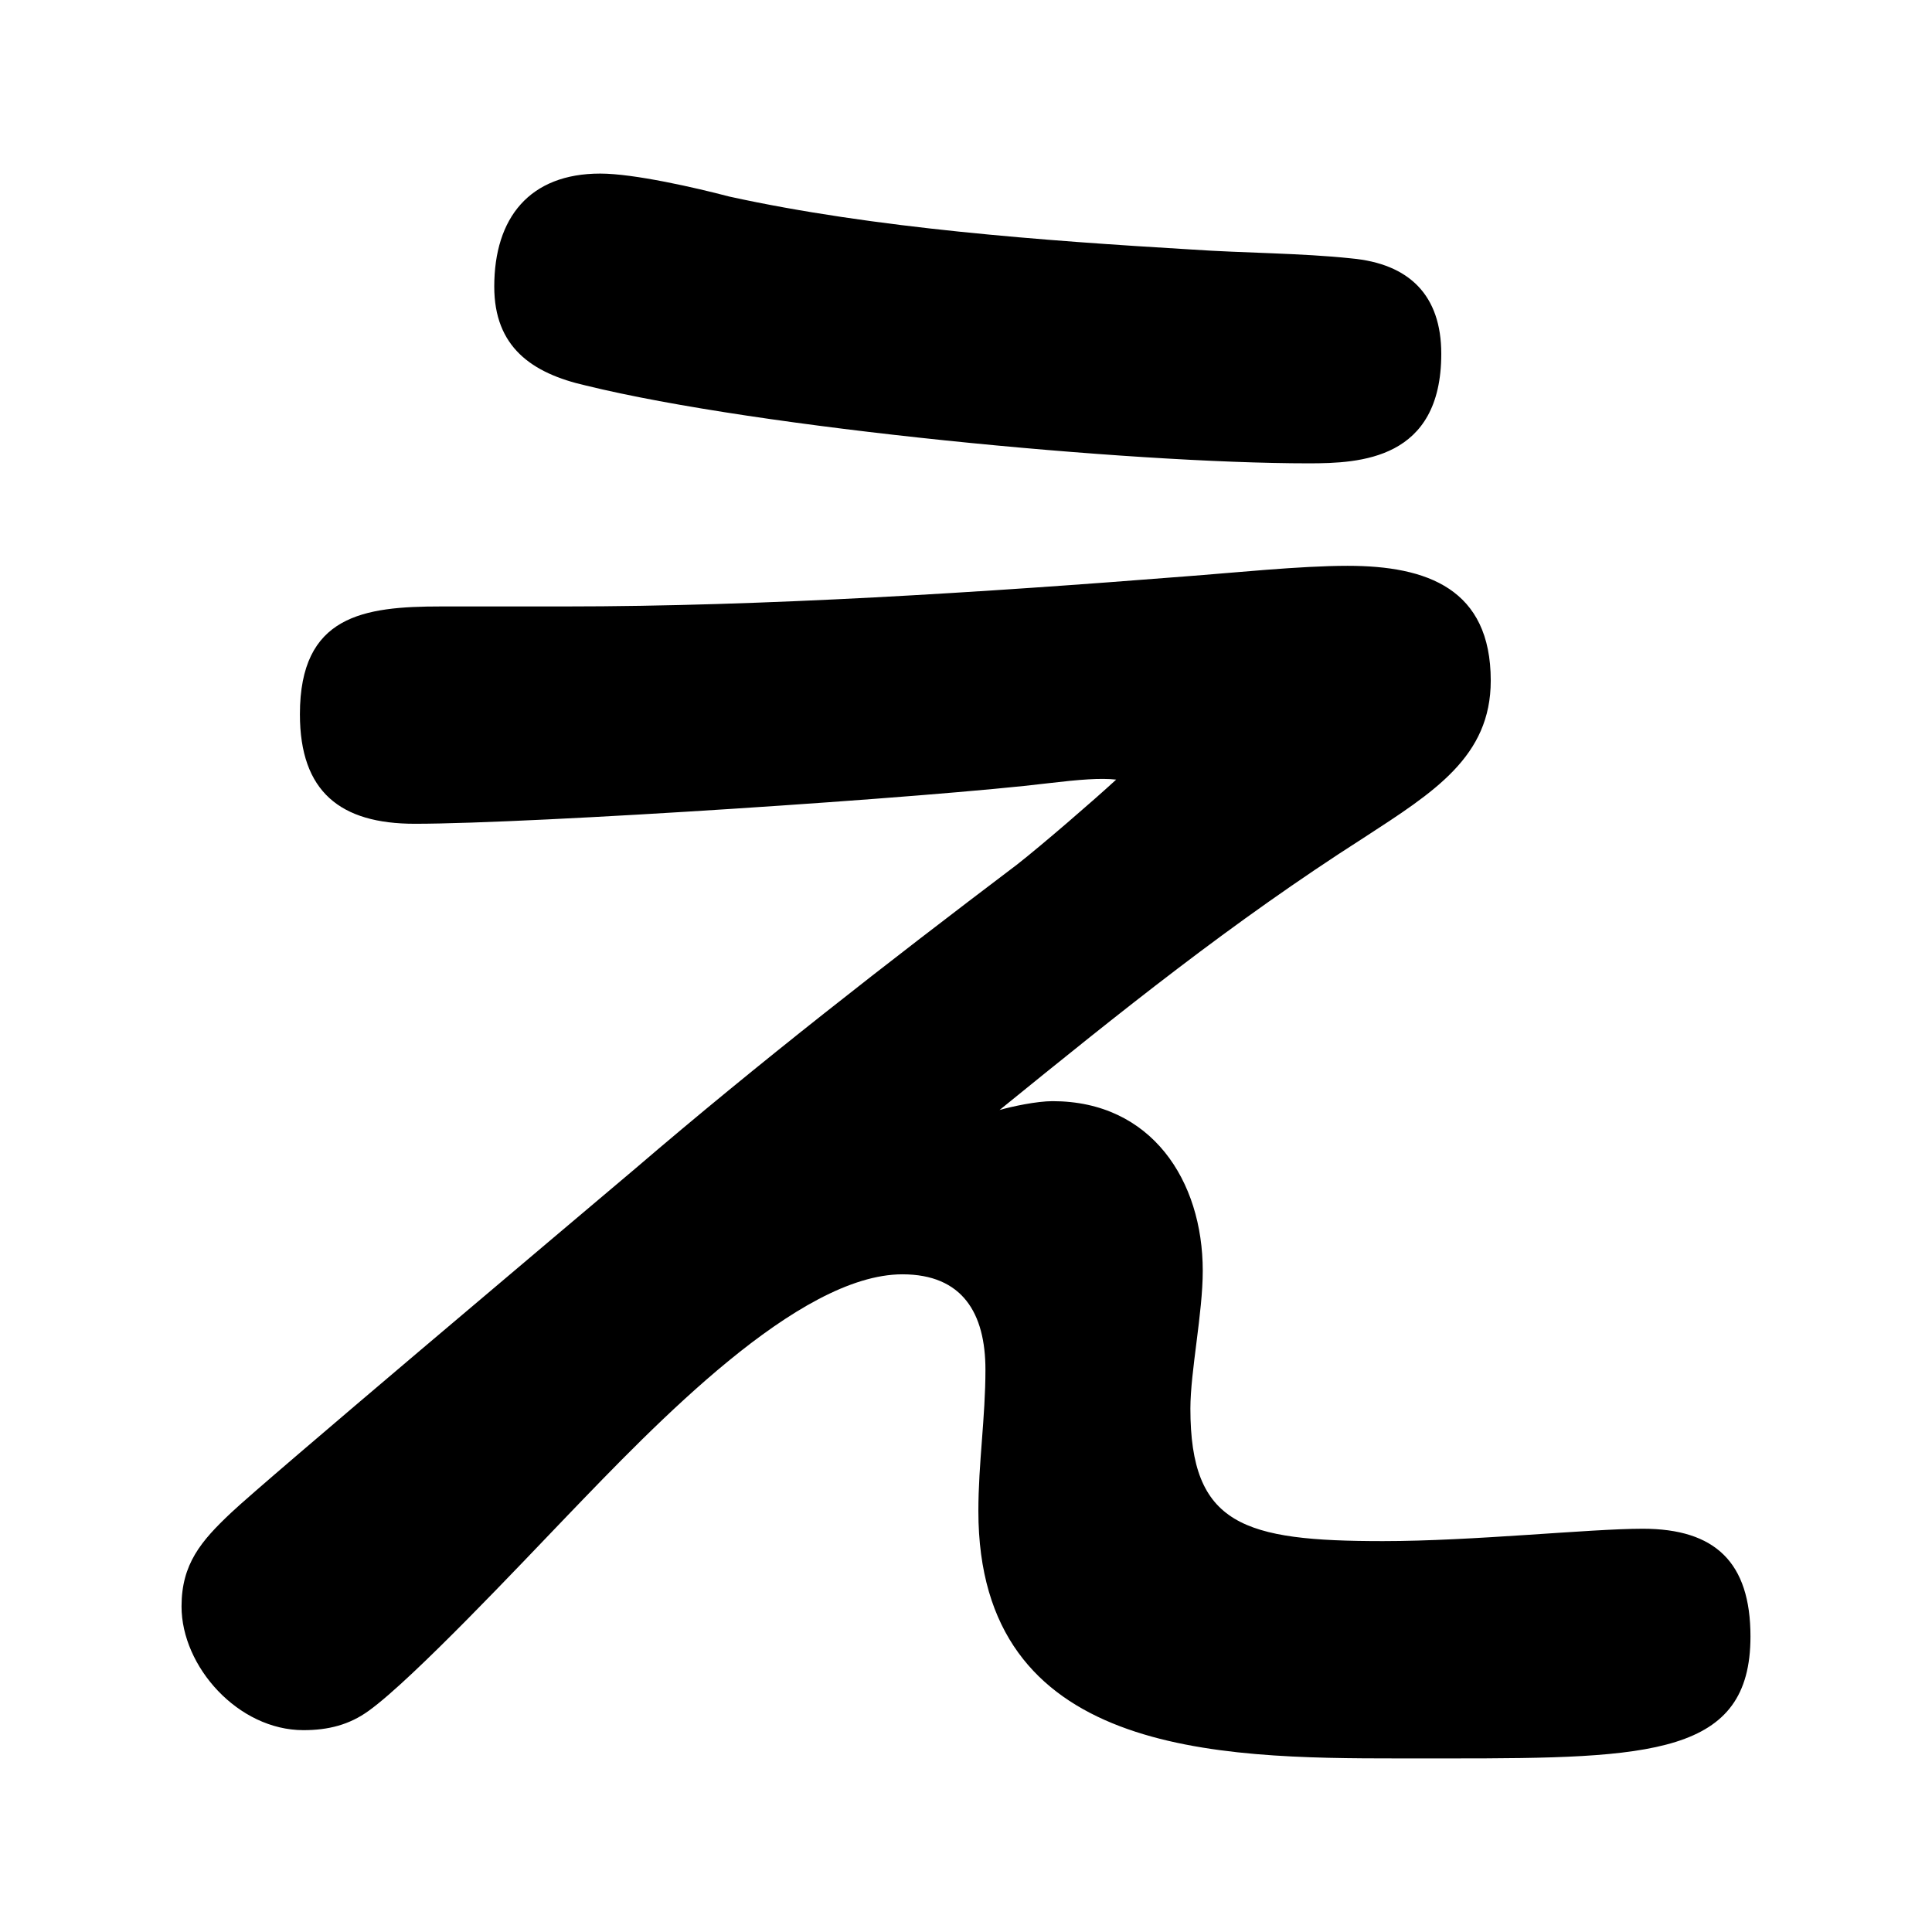
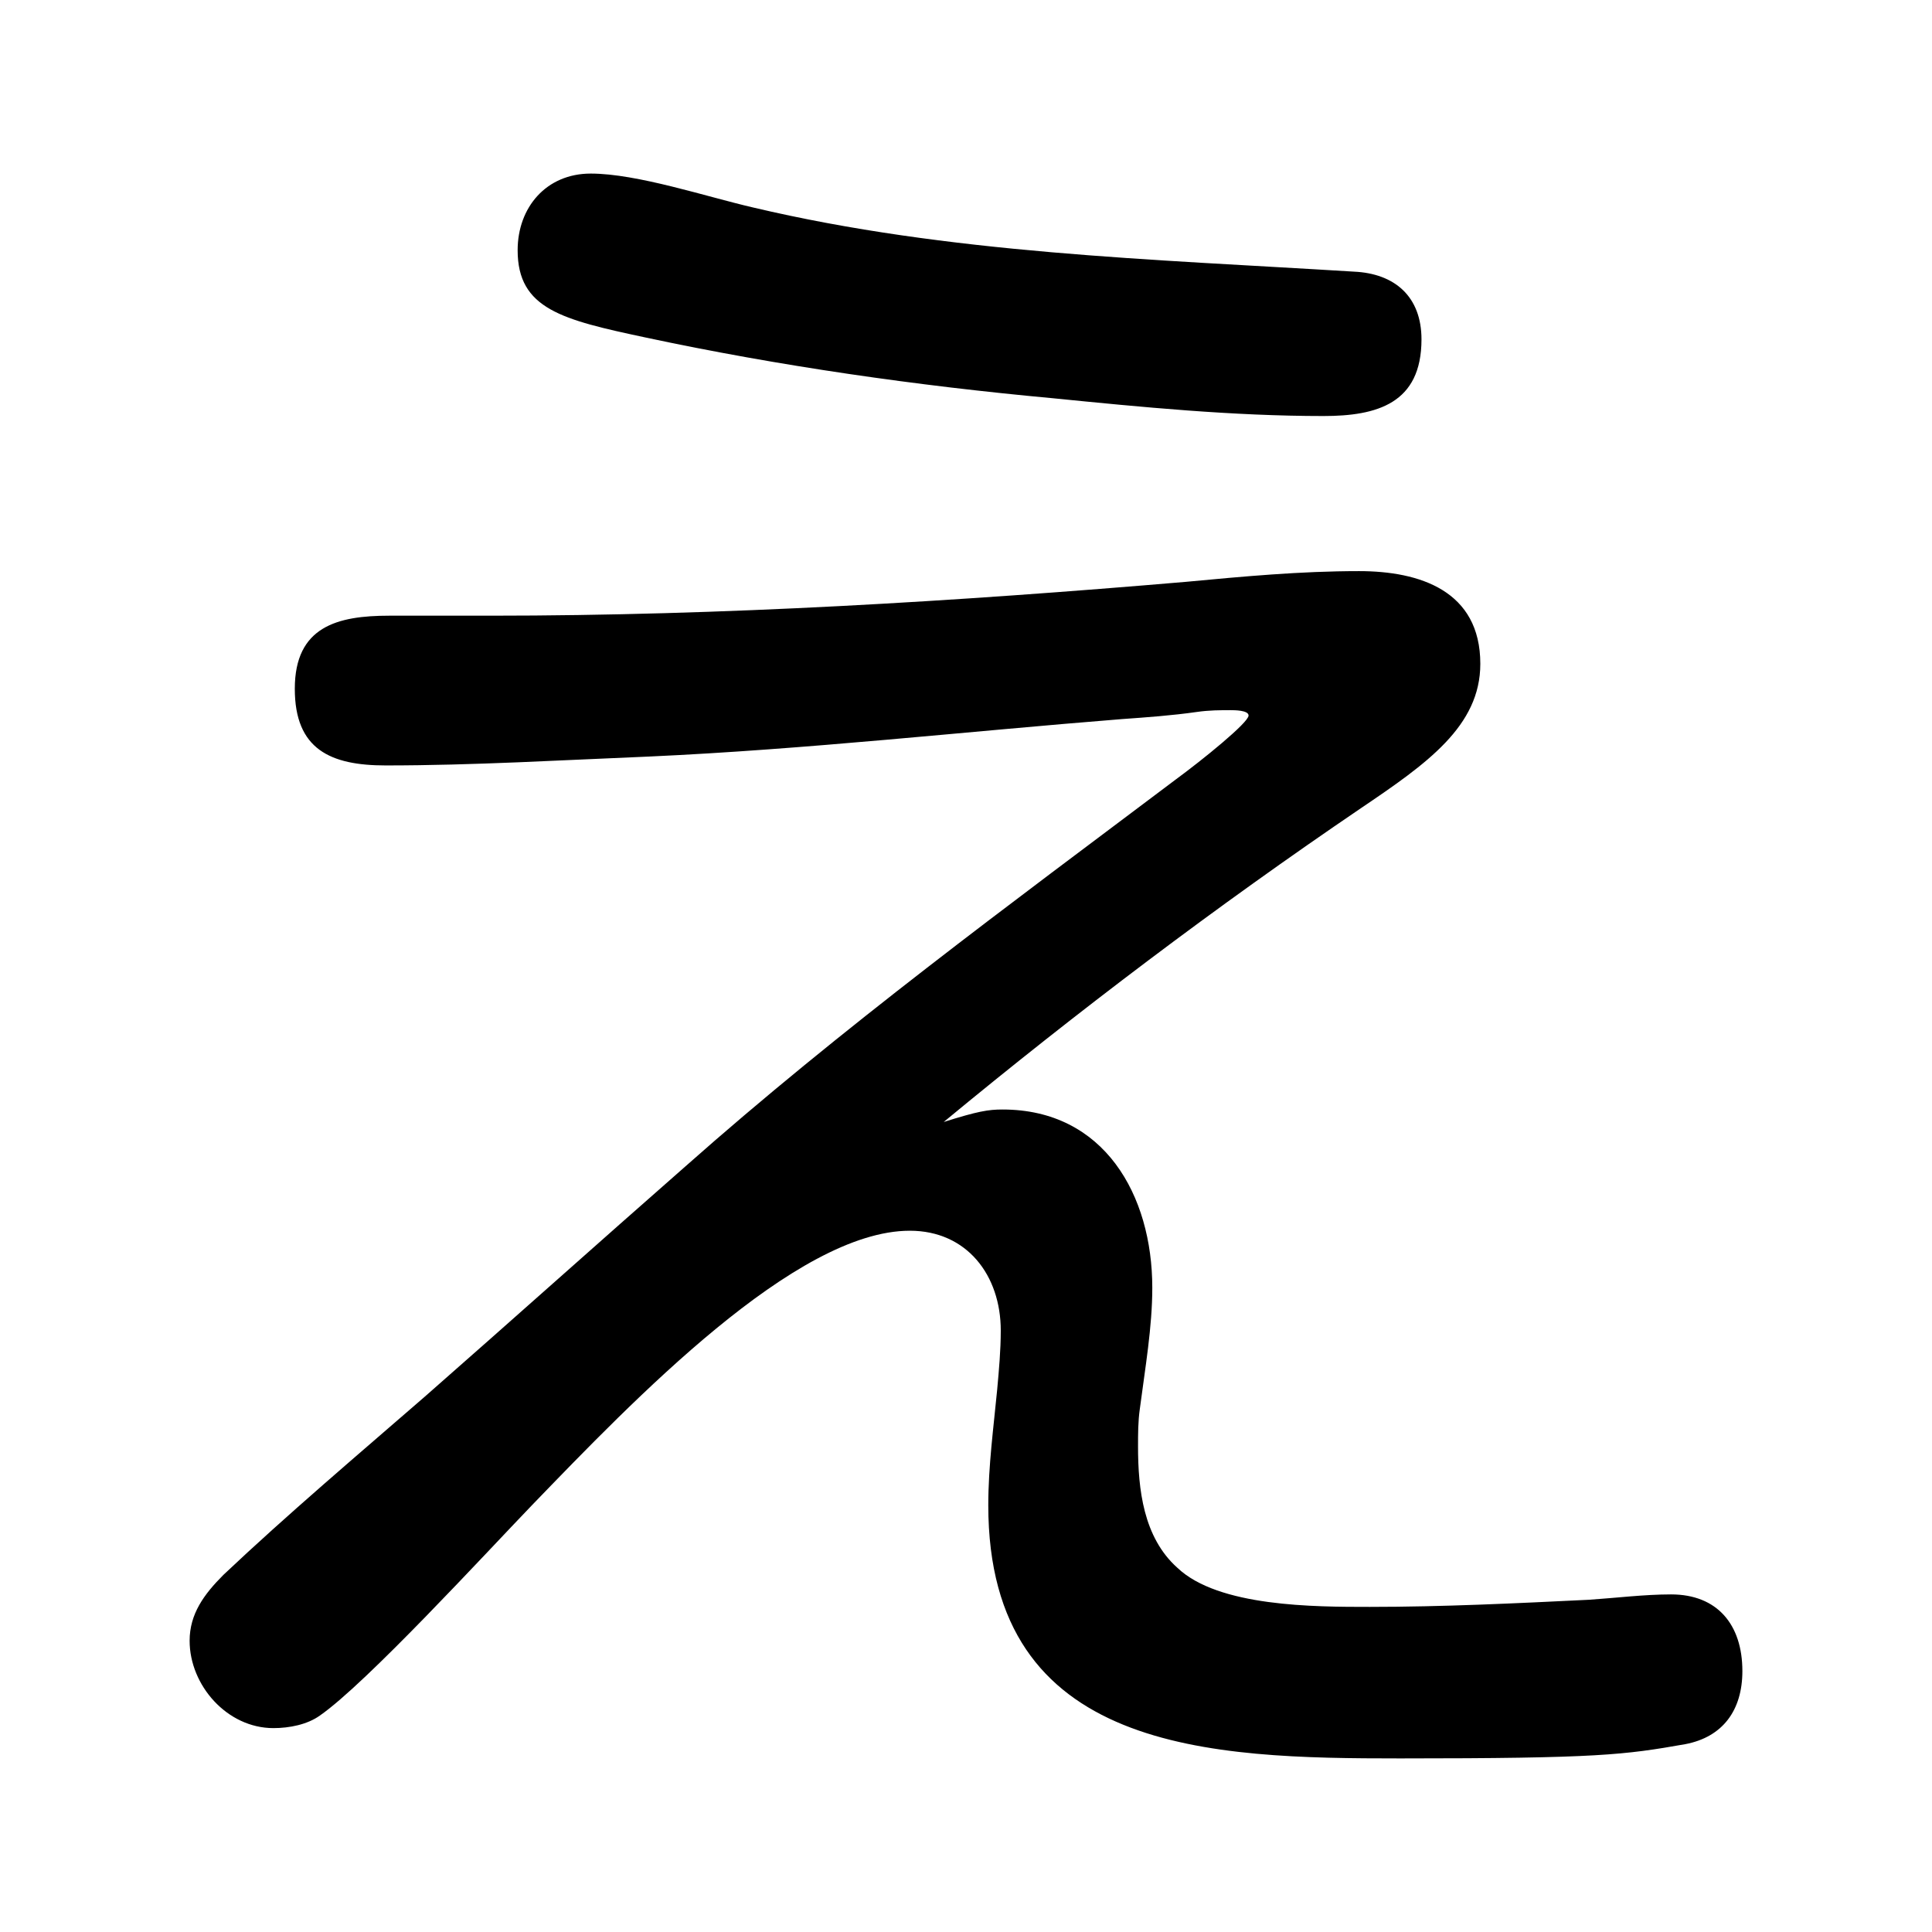
<svg xmlns="http://www.w3.org/2000/svg" id="_レイヤー_1" data-name="レイヤー_1" version="1.1" viewBox="0 0 1024 1024">
-   <path d="M557.887,583.639c52.441,0,79.598,42.141,79.598,89.9,0,22.474-6.555,53.378-6.555,73.043,0,61.807,28.094,70.235,102.074,70.235,47.759,0,109.566-6.555,137.659-6.555,38.396,0,57.124,17.793,57.124,57.124,0,62.742-52.441,64.616-159.197,64.616h-27.156c-97.392,0-222.877-1.874-222.877-131.104,0-25.284,3.746-49.632,3.746-74.916,0-29.967-12.174-50.568-44.013-50.568-55.251,0-131.104,79.599-177.927,128.294-23.411,24.348-81.471,86.155-104.883,103.01-10.301,7.492-21.538,10.301-34.649,10.301-34.648,0-64.615-33.713-64.615-65.552,0-22.475,10.301-34.649,26.22-49.633,17.793-16.856,177.926-151.705,214.448-182.609,65.552-56.187,132.976-108.629,202.274-161.07,13.11-10.301,40.268-33.713,52.442-44.95-8.429-.937-19.666,0-35.585,1.872-60.87,7.492-273.446,21.539-336.188,21.539-39.331,0-60.869-16.856-60.869-58.061,0-52.441,33.712-57.124,74.916-57.124h65.552c105.819,0,221.94-7.491,328.696-15.919,25.284-1.874,60.869-5.619,86.154-5.619,42.139,0,75.852,12.174,75.852,60.869,0,40.268-29.967,58.997-67.424,83.344-70.235,44.95-128.295,91.773-192.91,144.214,6.555-1.872,19.666-4.682,28.094-4.682ZM318.154,92c17.793,0,50.568,7.492,68.361,12.174,76.789,16.856,166.688,23.411,245.351,28.093,27.157,1.873,58.061,1.873,84.281,4.682,30.903,2.809,47.759,19.666,47.759,50.568,0,56.188-43.077,58.06-70.235,58.06-95.517,0-291.237-18.729-383.01-41.204-29.03-6.555-48.695-20.602-48.695-52.441,0-36.522,18.729-59.933,56.188-59.933Z" />
+   <path d="M531.371,588.063c53.858,0,79.369,45.354,79.369,94.488,0,20.787-3.78,42.52-6.613,64.251-.945,6.614-.945,13.229-.945,19.843,0,22.677,2.835,48.189,20.787,64.252,21.732,20.787,72.756,20.787,102.047,20.787,38.74,0,77.481-1.89,116.221-3.78,14.173-.945,29.291-2.835,43.464-2.835,24.567,0,37.796,16.063,37.796,40.63,0,20.787-10.394,34.96-30.236,38.74-32.127,5.669-46.3,7.558-151.181,7.558-100.158,0-218.268-2.835-218.268-134.173,0-20.788,2.835-41.576,4.724-61.418.945-10.394,1.89-20.787,1.89-31.181,0-29.291-17.953-52.913-48.189-52.913-60.472,0-146.457,89.763-200.315,145.512-24.567,25.511-87.874,94.487-112.441,111.496-6.614,4.724-16.063,6.614-24.567,6.614-24.567,0-44.41-22.678-44.41-46.3,0-14.173,7.559-24.567,17.953-34.961,34.016-32.126,70.866-63.307,106.772-94.487,46.299-40.63,91.653-81.261,137.952-121.89,83.15-73.701,171.968-138.898,259.843-205.039,14.173-10.394,38.74-30.236,38.74-34.016,0-2.835-7.558-2.835-9.448-2.835-5.67,0-11.339,0-17.954.945-13.228,1.889-26.456,2.835-39.685,3.779-83.149,6.614-167.243,16.063-250.393,19.843-46.3,1.889-93.543,4.724-139.843,4.724-29.291,0-48.189-8.504-48.189-40.629,0-33.071,22.677-38.741,50.079-38.741h53.858c122.835,0,246.614-7.558,368.505-17.953,30.235-2.835,60.471-5.669,91.653-5.669,32.126,0,64.252,10.394,64.252,49.134,0,33.071-28.347,52.914-63.307,76.536-76.536,51.969-150.237,107.716-221.103,166.299,17.953-5.669,23.622-6.614,31.181-6.614ZM313.102,92c24.567,0,61.418,12.284,85.984,17.953,103.937,24.567,211.654,27.402,318.426,34.016,21.732.945,35.905,13.228,35.905,35.905,0,34.015-23.622,40.63-51.969,40.63-48.189,0-96.378-4.724-143.622-9.449-71.811-6.614-144.567-17.008-215.433-32.126-44.41-9.448-68.032-15.118-68.032-46.299,0-22.677,15.118-40.63,38.74-40.63Z" />
</svg>
